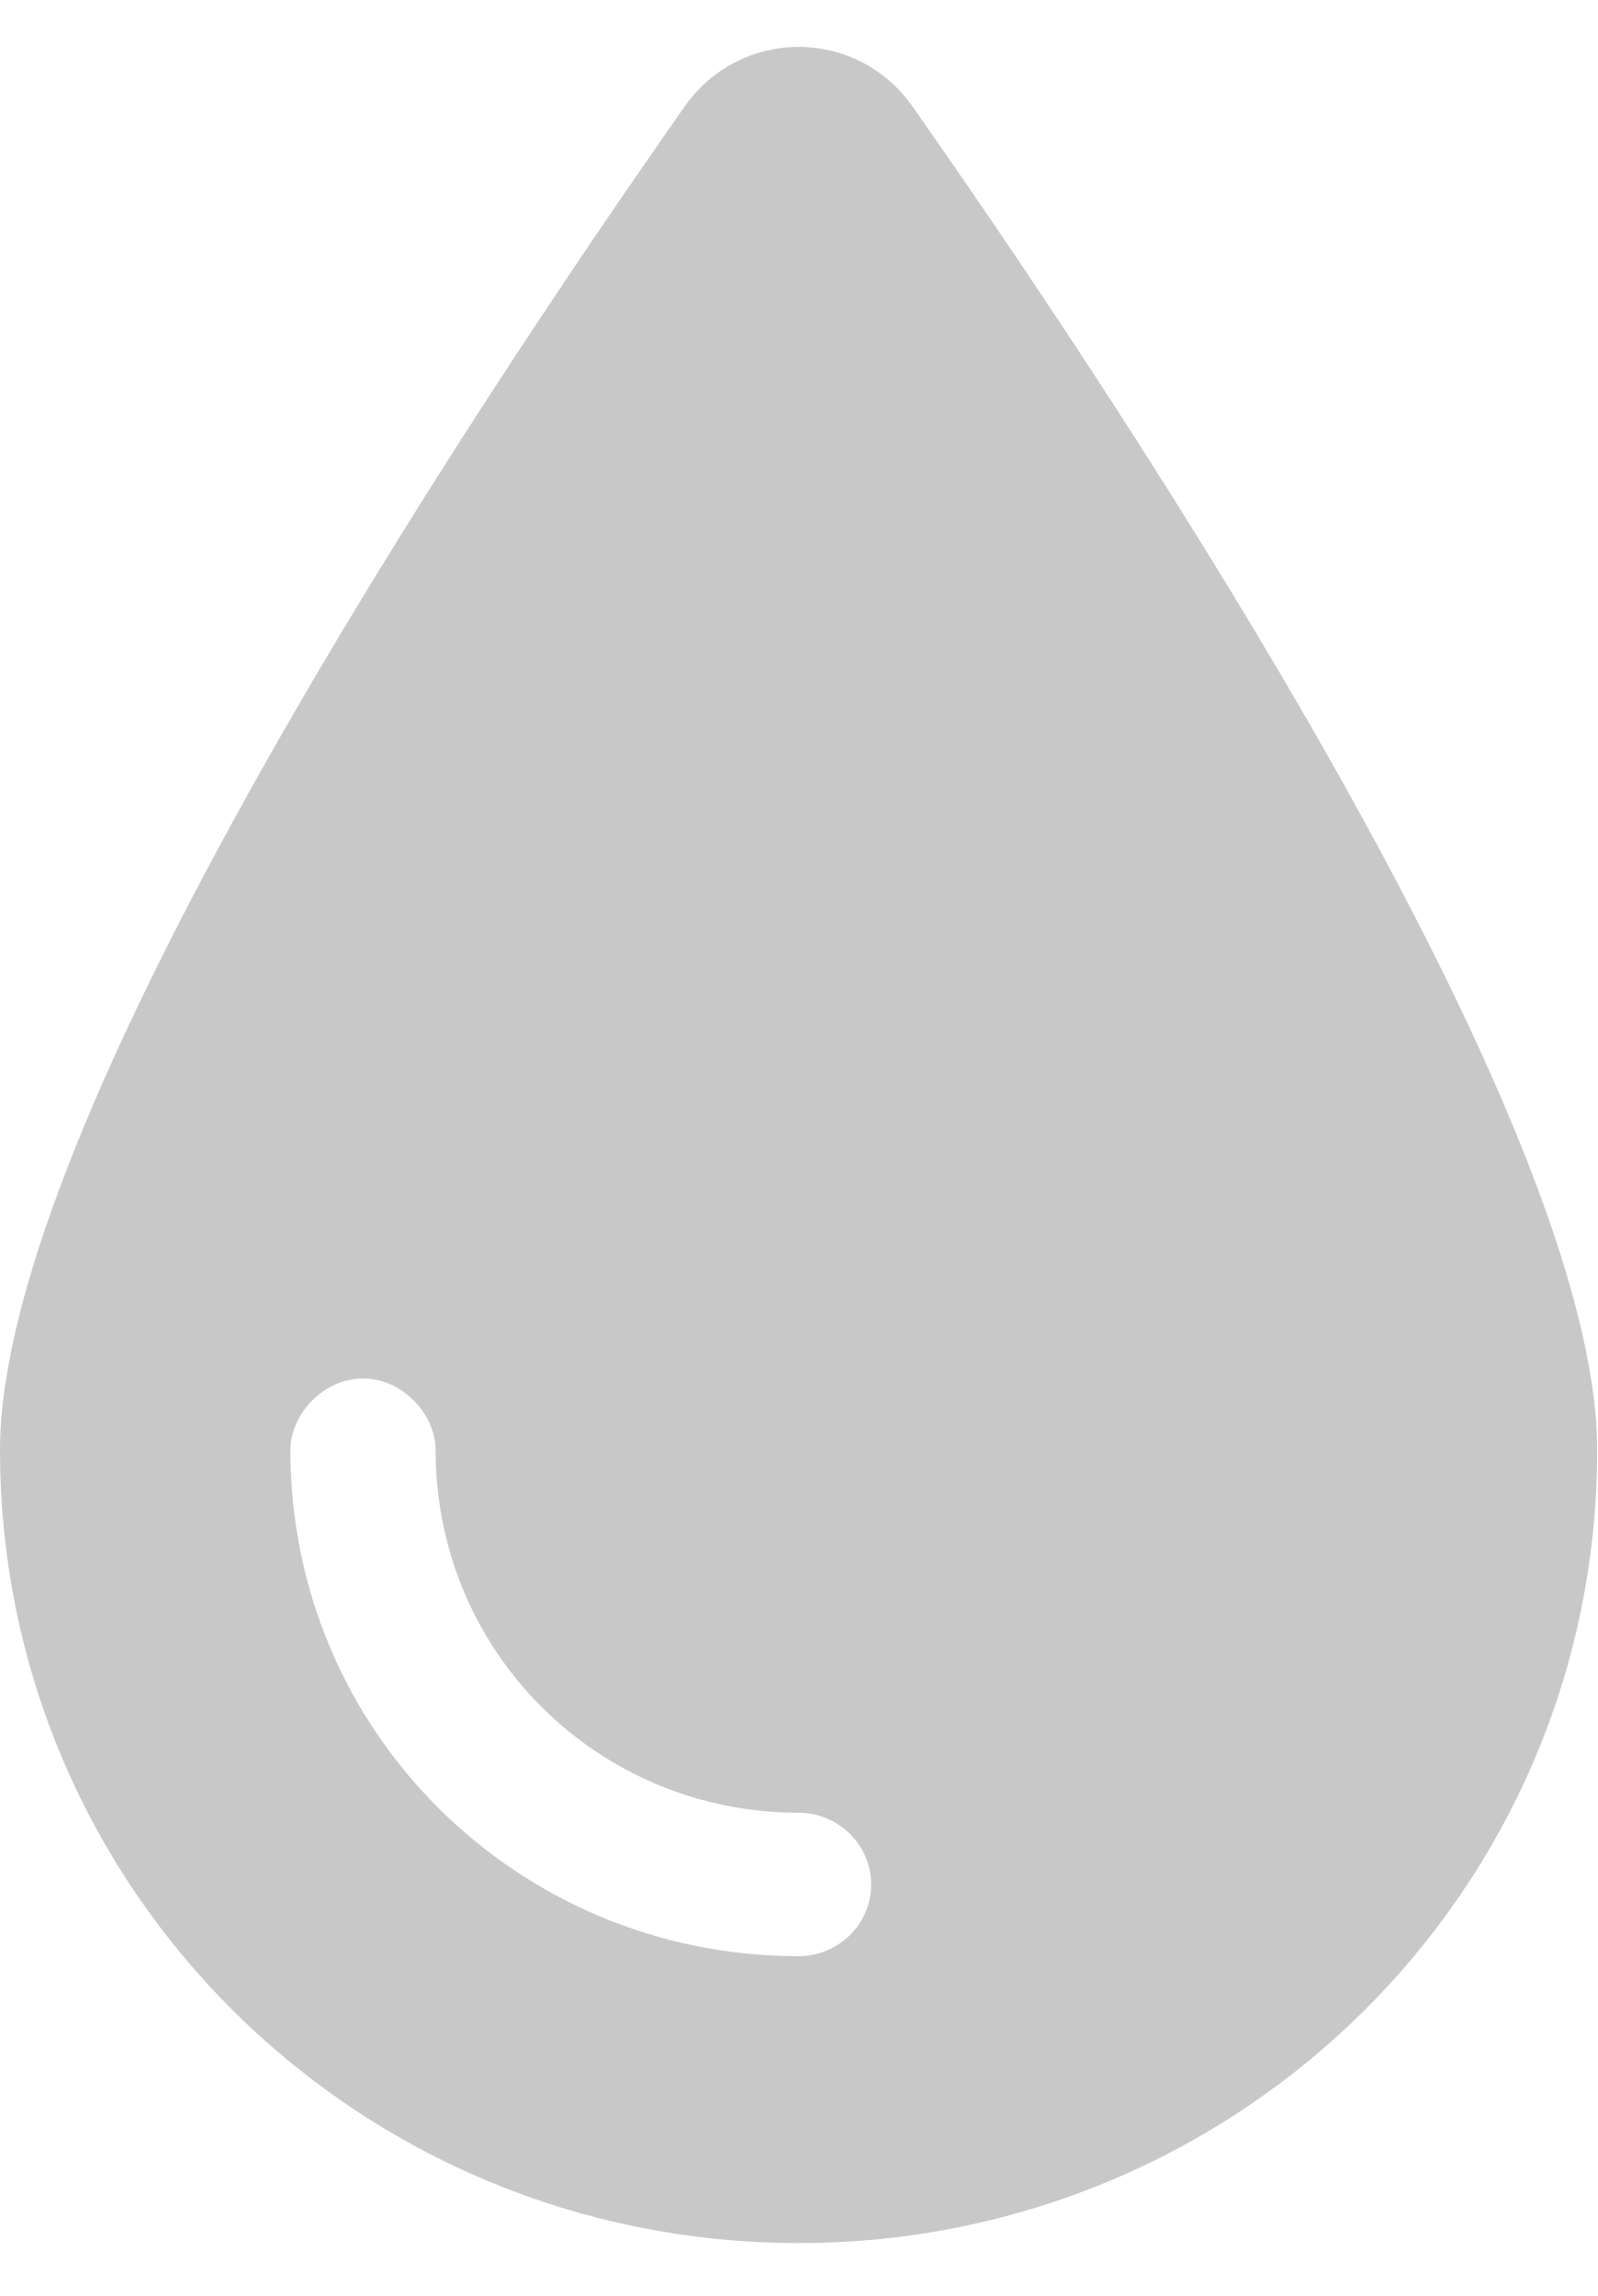
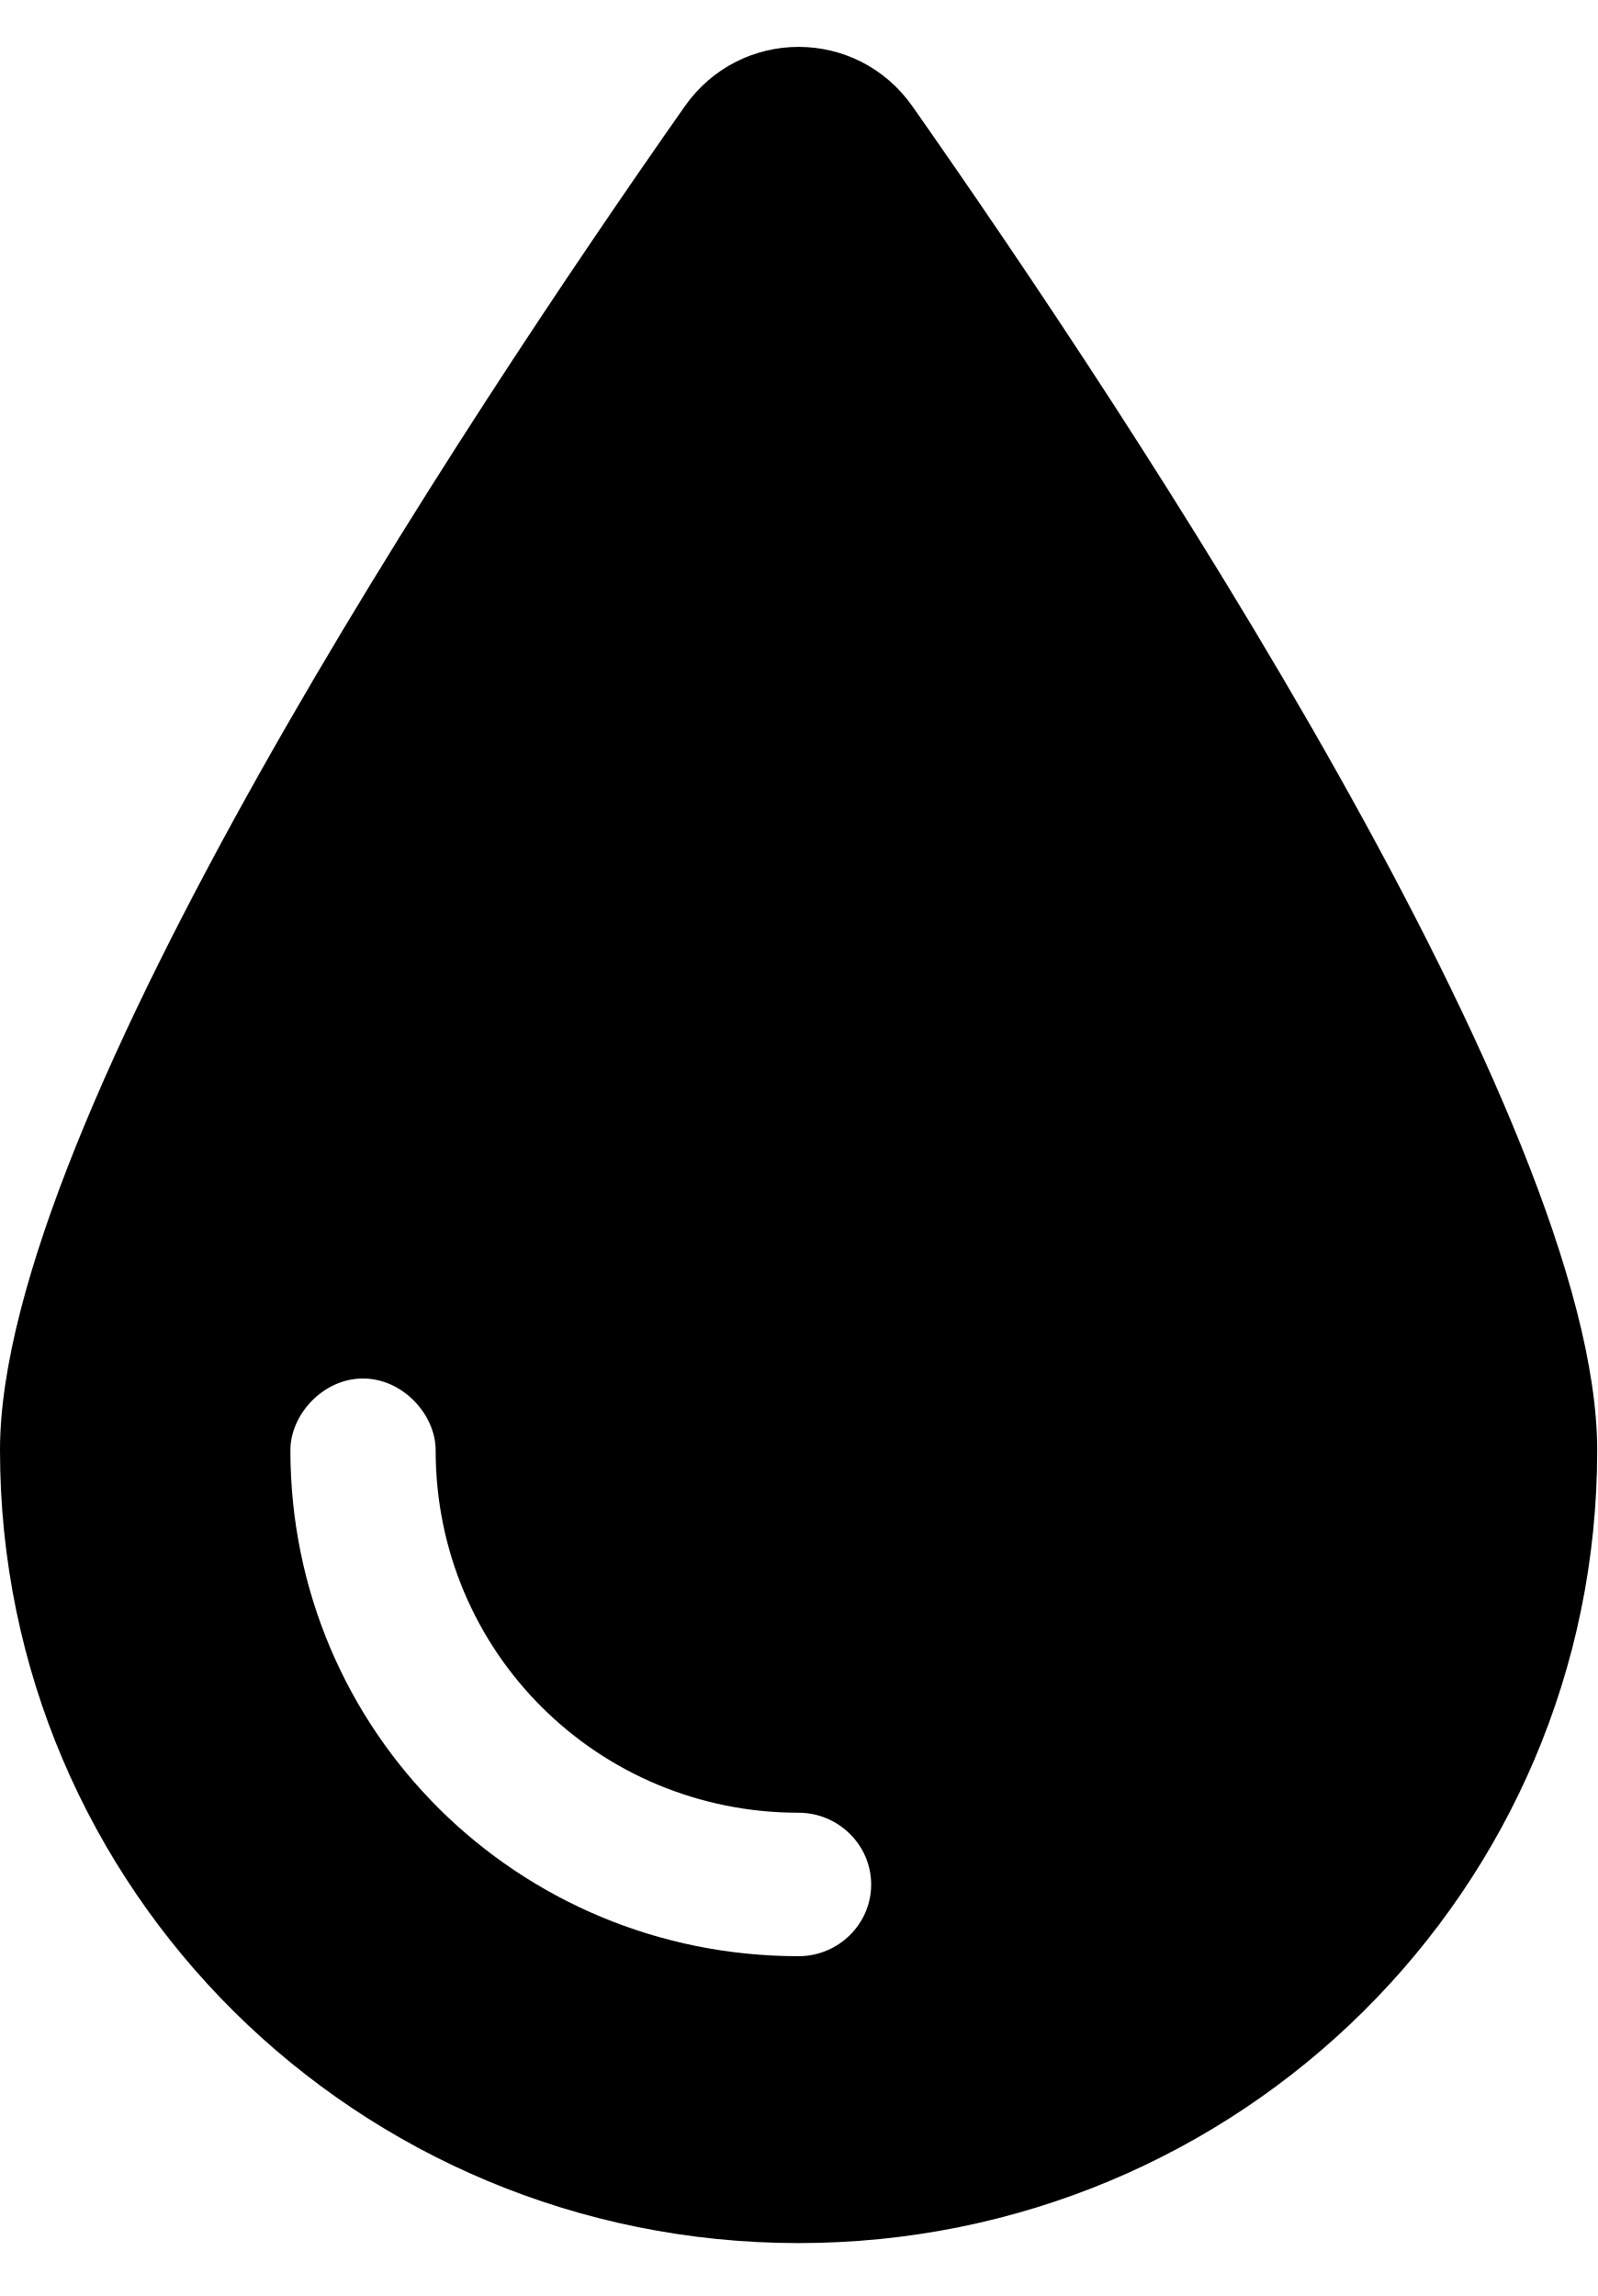
<svg xmlns="http://www.w3.org/2000/svg" width="16" height="23" viewBox="0 0 16 23" fill="none">
-   <path d="M0 14.527C0 11.24 4.65 4.215 6.859 1.066C7.418 0.271 8.582 0.271 9.141 1.066C11.35 4.215 16 11.24 16 14.527C16 18.931 12.418 22.47 8 22.47C3.582 22.47 0 18.931 0 14.527ZM4.364 14.527C4.364 14.172 4.036 13.809 3.636 13.809C3.235 13.809 2.909 14.172 2.909 14.527C2.909 17.347 5.186 19.596 8 19.596C8.4 19.596 8.727 19.273 8.727 18.878C8.727 18.483 8.4 18.159 8 18.159C5.991 18.159 4.364 16.552 4.364 14.527Z" fill="#C8C8C8" />
+   <path d="M0 14.527C0 11.24 4.65 4.215 6.859 1.066C7.418 0.271 8.582 0.271 9.141 1.066C11.35 4.215 16 11.24 16 14.527C16 18.931 12.418 22.47 8 22.47C3.582 22.47 0 18.931 0 14.527ZM4.364 14.527C4.364 14.172 4.036 13.809 3.636 13.809C3.235 13.809 2.909 14.172 2.909 14.527C2.909 17.347 5.186 19.596 8 19.596C8.4 19.596 8.727 19.273 8.727 18.878C8.727 18.483 8.4 18.159 8 18.159C5.991 18.159 4.364 16.552 4.364 14.527Z" fill="#000" />
</svg>
